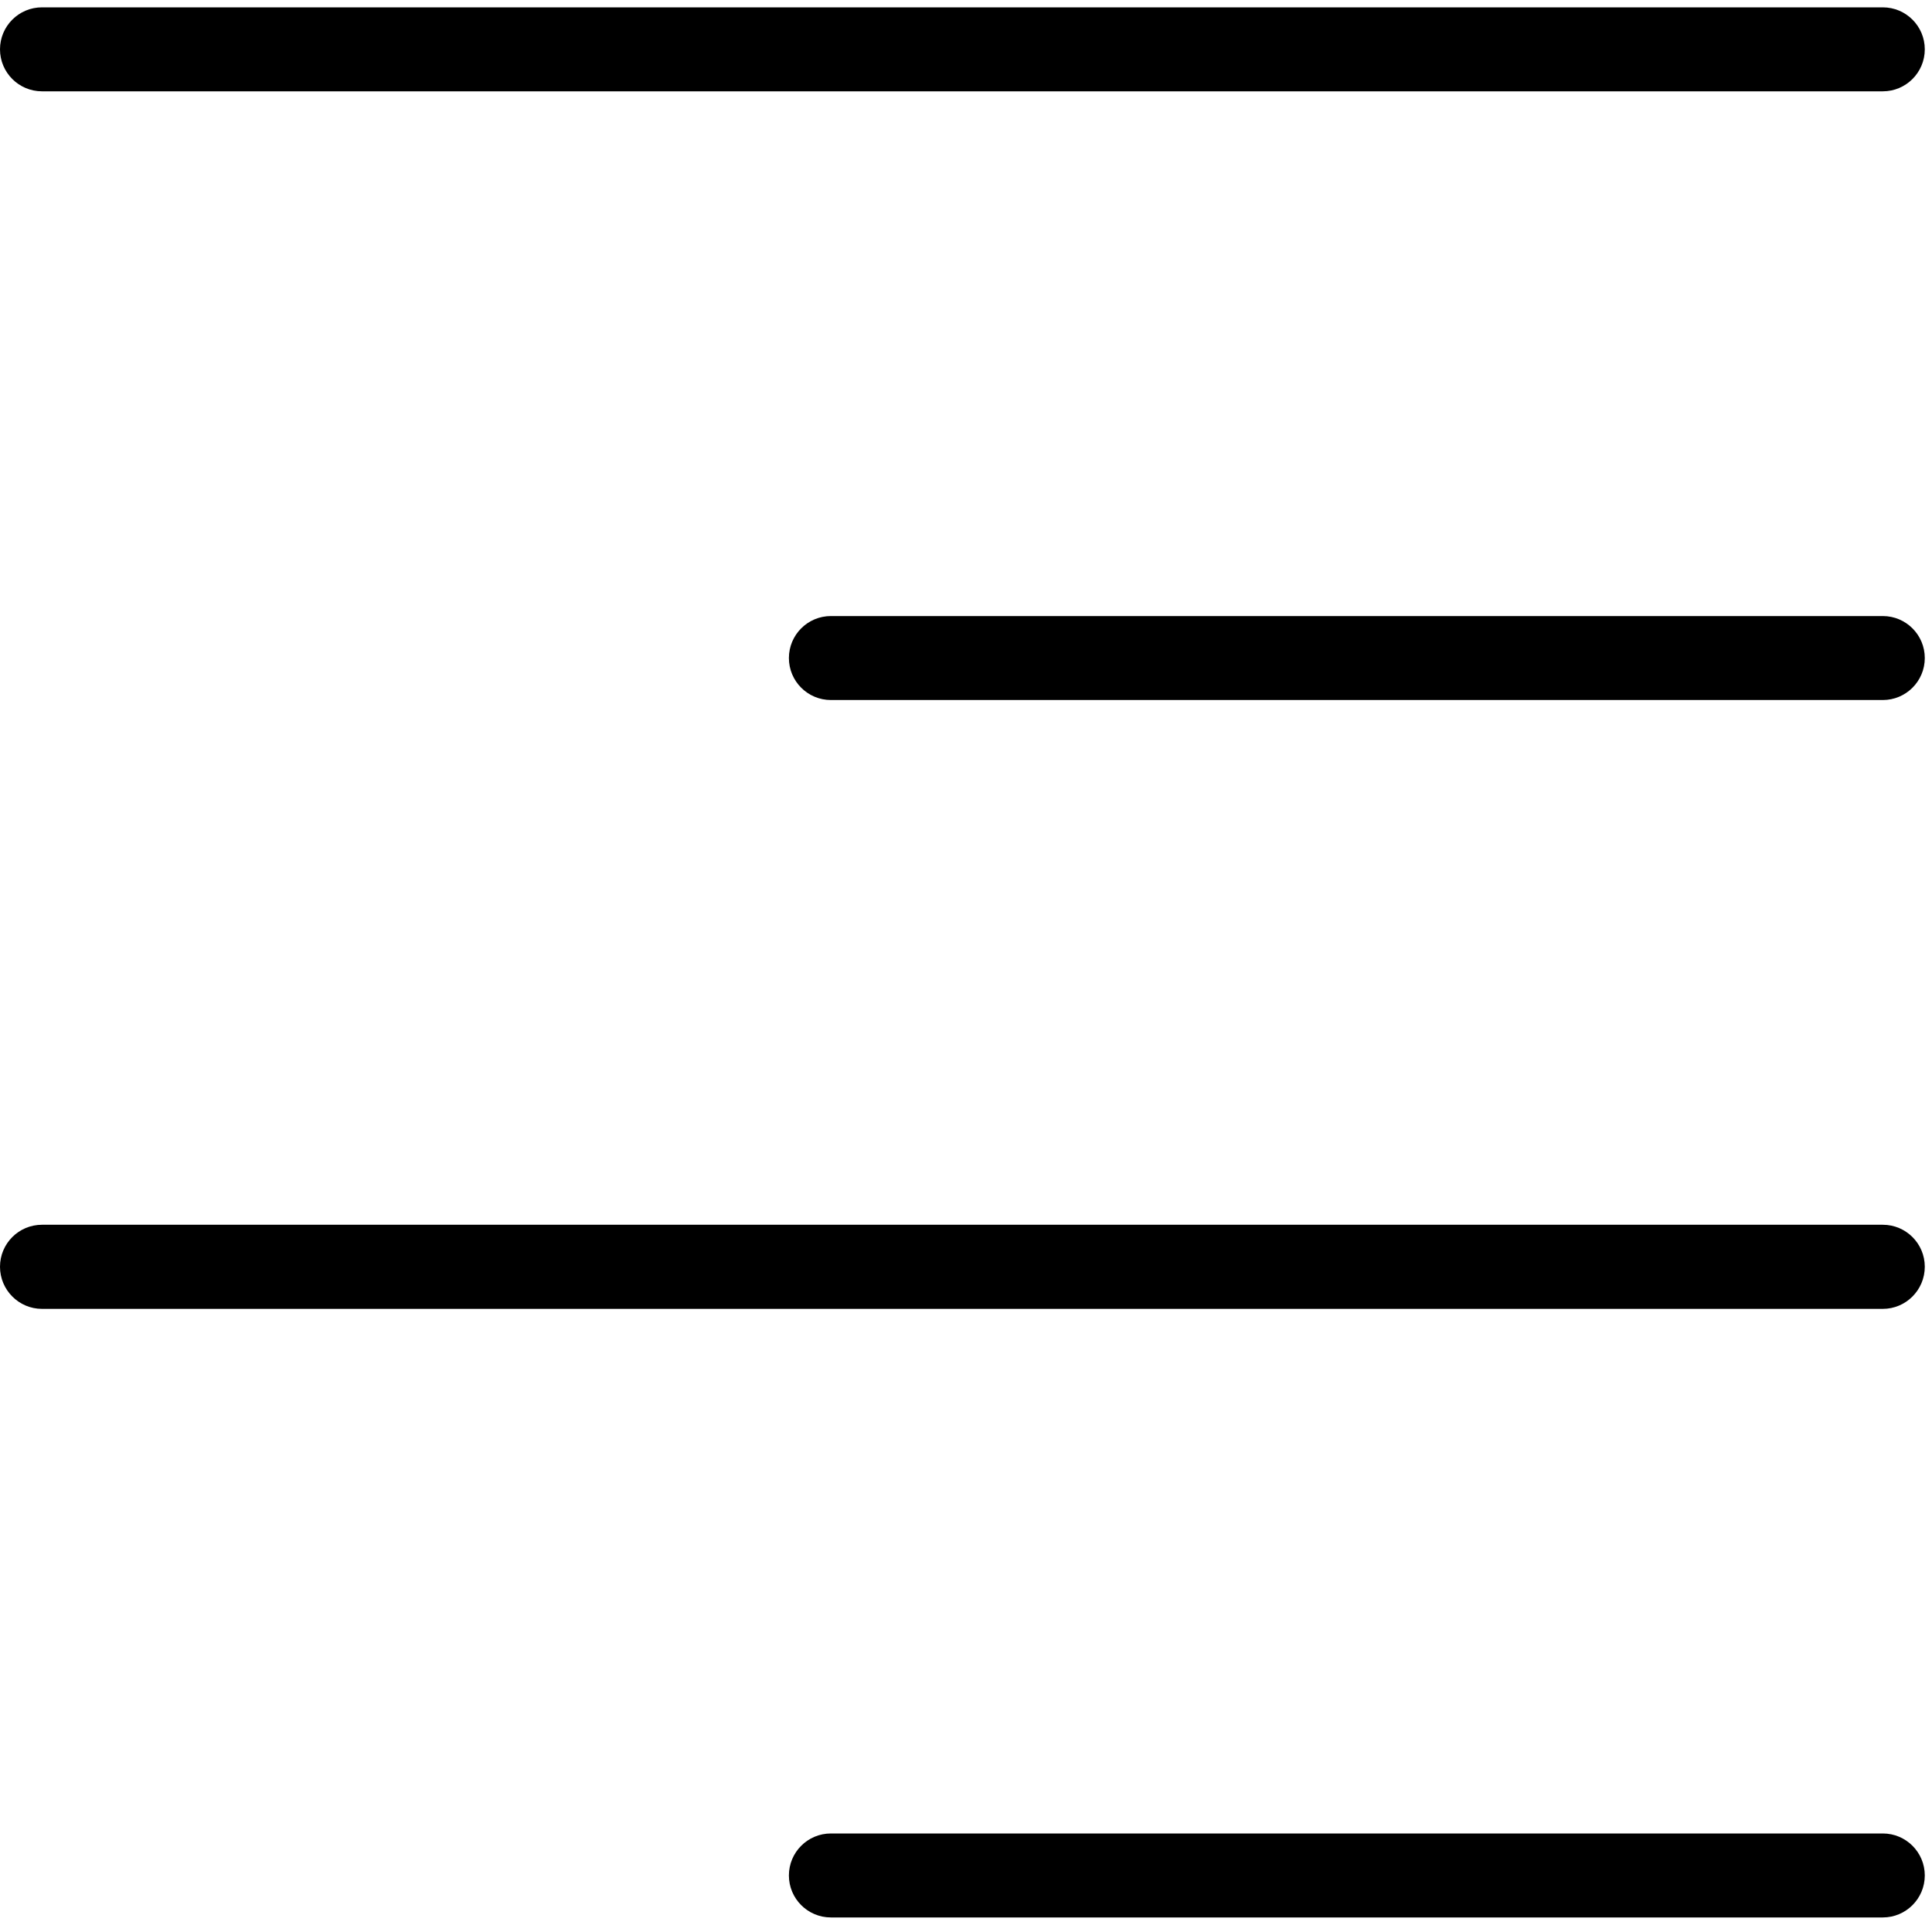
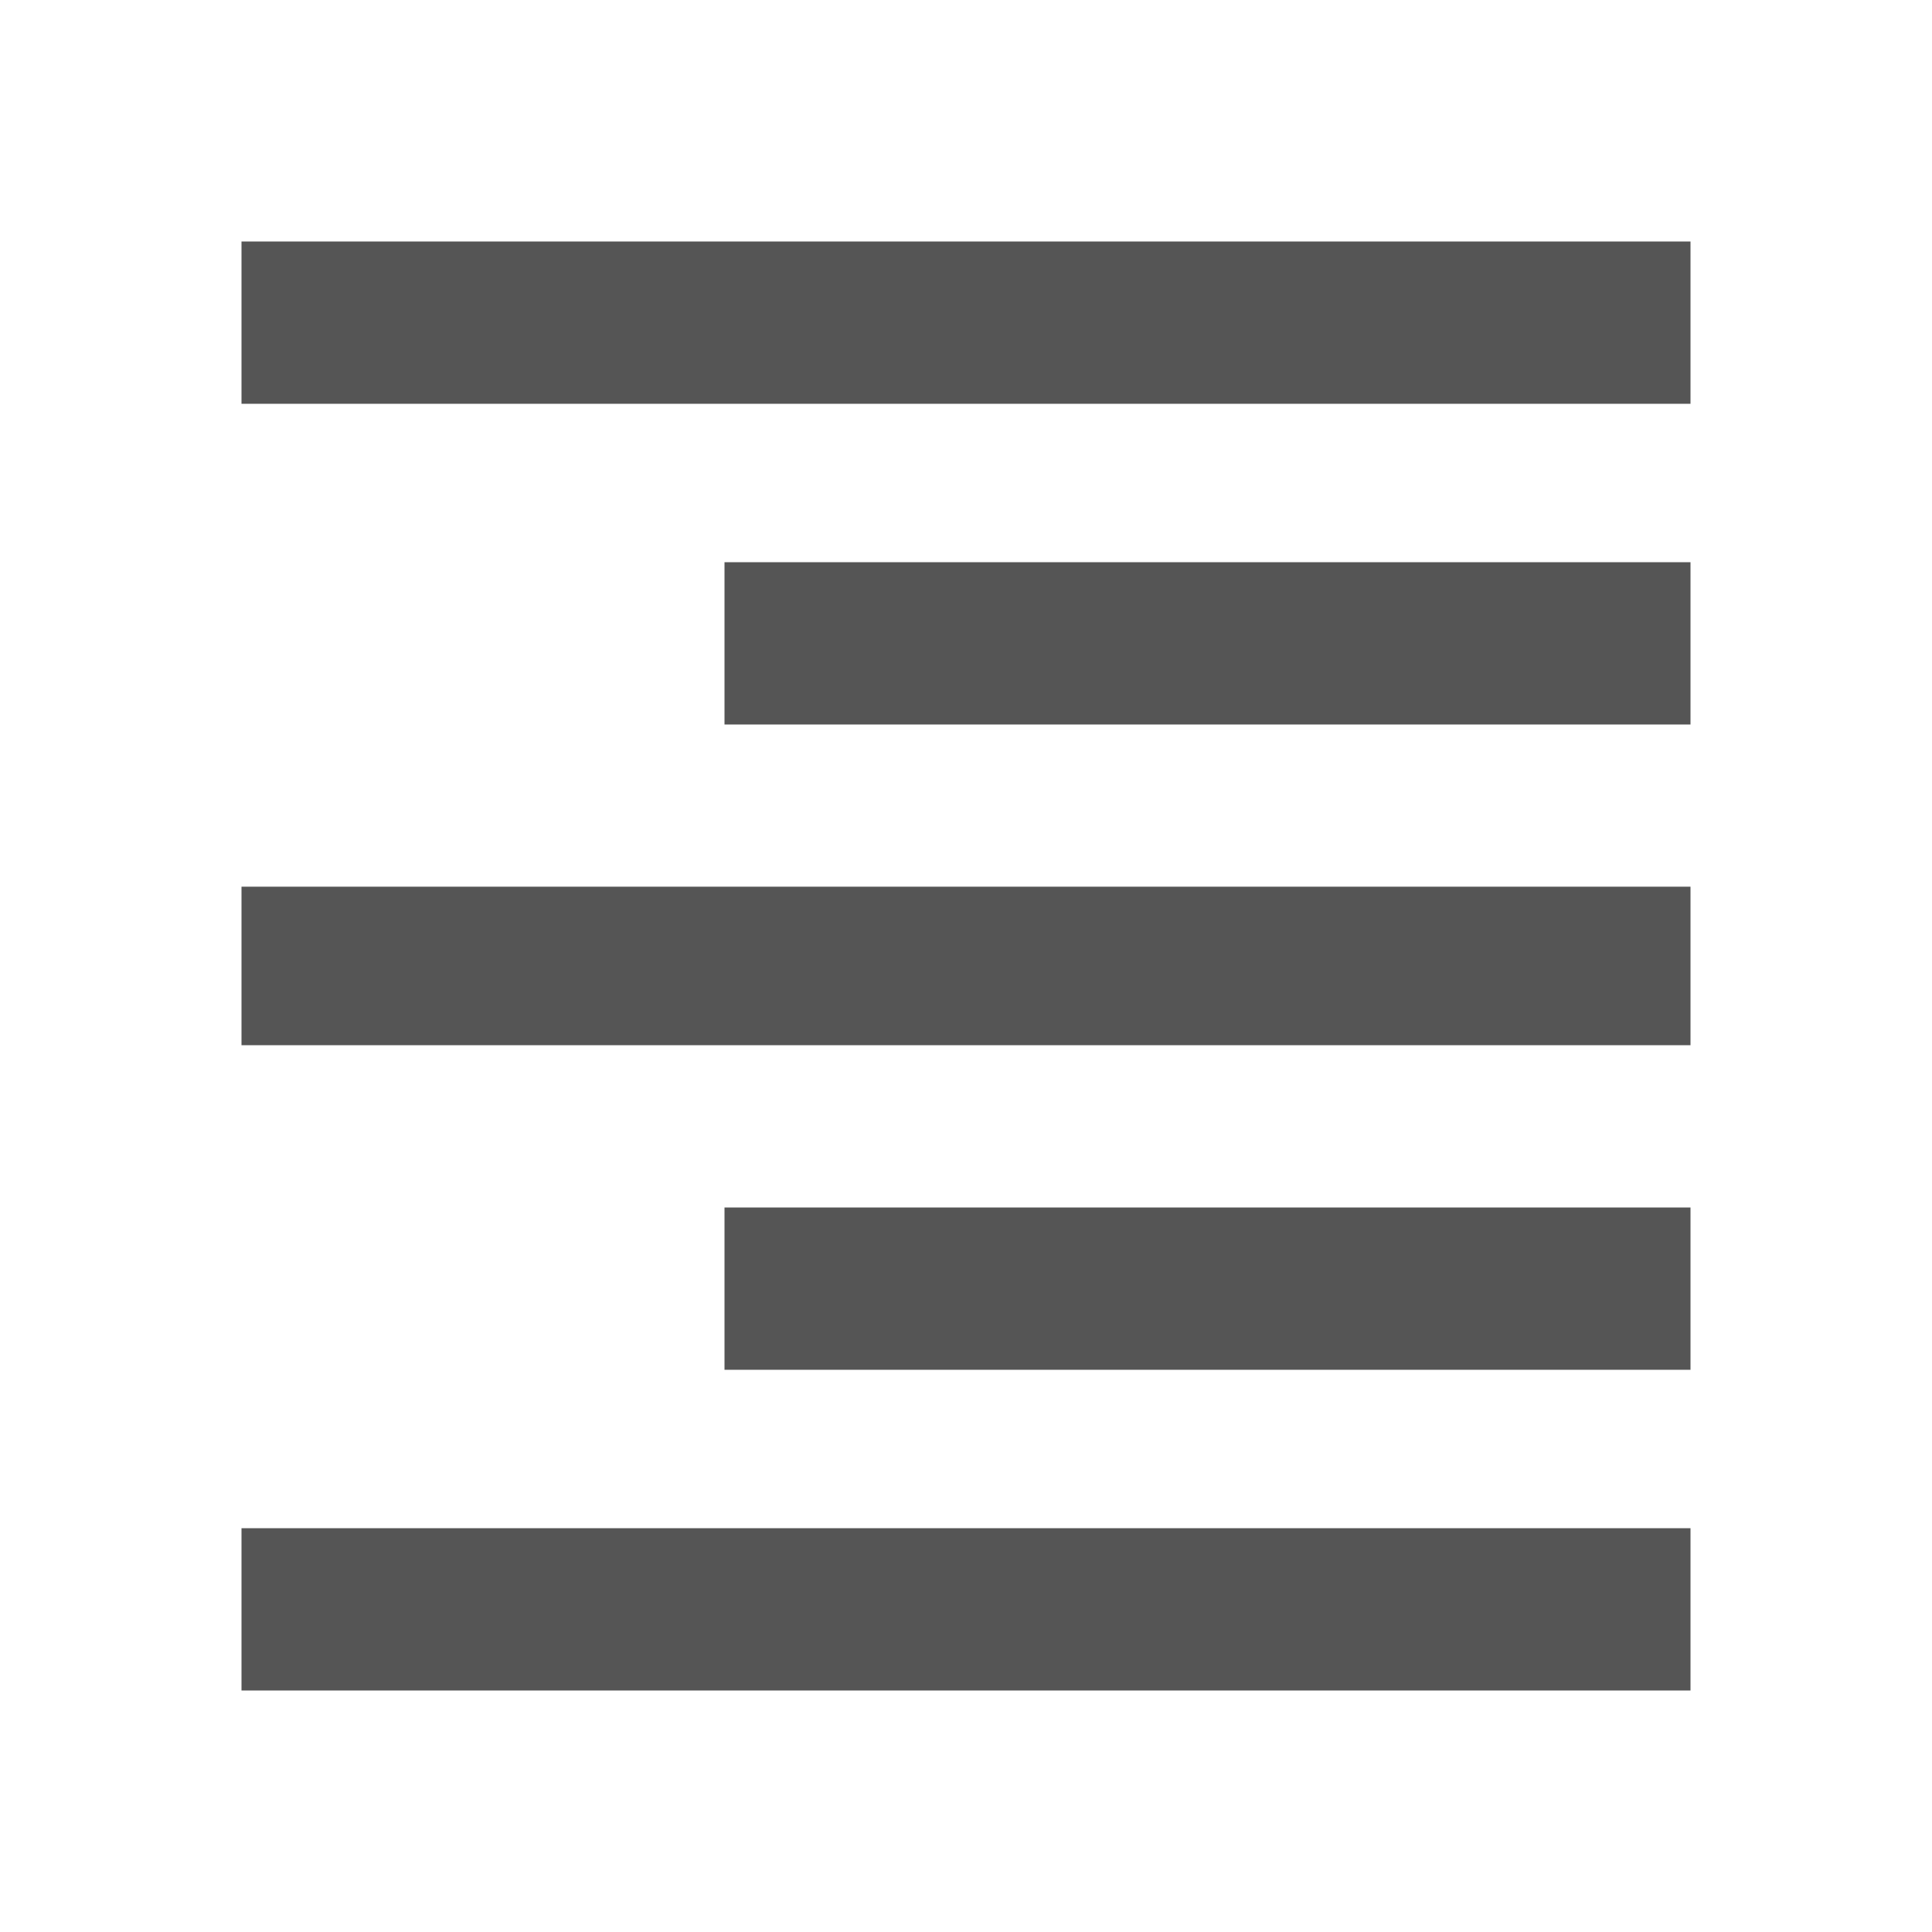
- <svg xmlns="http://www.w3.org/2000/svg" width="15px" height="15px" viewBox="0 0 15 15" version="1.1">
-   <defs />
-   <g id="Page-1" stroke="none" stroke-width="1" fill="none" fill-rule="evenodd">
-     <g id="align-right" fill="#000000">
-       <g id="Capa_1">
-         <g id="Group">
-           <path d="M14.618,14.887 L6.451,14.887 C6.271,14.887 6.125,14.741 6.125,14.561 C6.125,14.381 6.271,14.235 6.451,14.235 L14.618,14.235 C14.798,14.235 14.944,14.381 14.944,14.561 C14.944,14.741 14.798,14.887 14.618,14.887 L14.618,14.887 Z" id="Shape" />
-           <path d="M14.618,10.162 L0.326,10.162 C0.146,10.162 0,10.015 0,9.835 C0,9.655 0.146,9.509 0.326,9.509 L14.618,9.509 C14.798,9.509 14.944,9.655 14.944,9.835 C14.944,10.015 14.798,10.162 14.618,10.162 L14.618,10.162 Z" id="Shape" />
-           <path d="M14.618,5.435 L6.451,5.435 C6.271,5.435 6.125,5.289 6.125,5.109 C6.125,4.929 6.271,4.783 6.451,4.783 L14.618,4.783 C14.798,4.783 14.944,4.929 14.944,5.109 C14.944,5.289 14.798,5.435 14.618,5.435 L14.618,5.435 Z" id="Shape" />
-           <path d="M14.618,0.709 L0.326,0.709 C0.146,0.709 0,0.563 0,0.383 C0,0.203 0.146,0.057 0.326,0.057 L14.618,0.057 C14.798,0.057 14.944,0.203 14.944,0.383 C14.944,0.563 14.798,0.709 14.618,0.709 L14.618,0.709 Z" id="Shape" />
-         </g>
-       </g>
-     </g>
-   </g>
+ <svg xmlns="http://www.w3.org/2000/svg" version="1.1" width="20" height="20" viewBox="0 0 20 20">
+   <path fill="#555" d="M2.5 2.5h15v1.68h-15v-1.68zM7.5 7.5v-1.68h10v1.68h-10zM2.5 10.82v-1.641h15v1.641h-15zM7.5 14.18v-1.68h10v1.68h-10zM2.5 17.5v-1.68h15v1.68h-15z" />
</svg>
